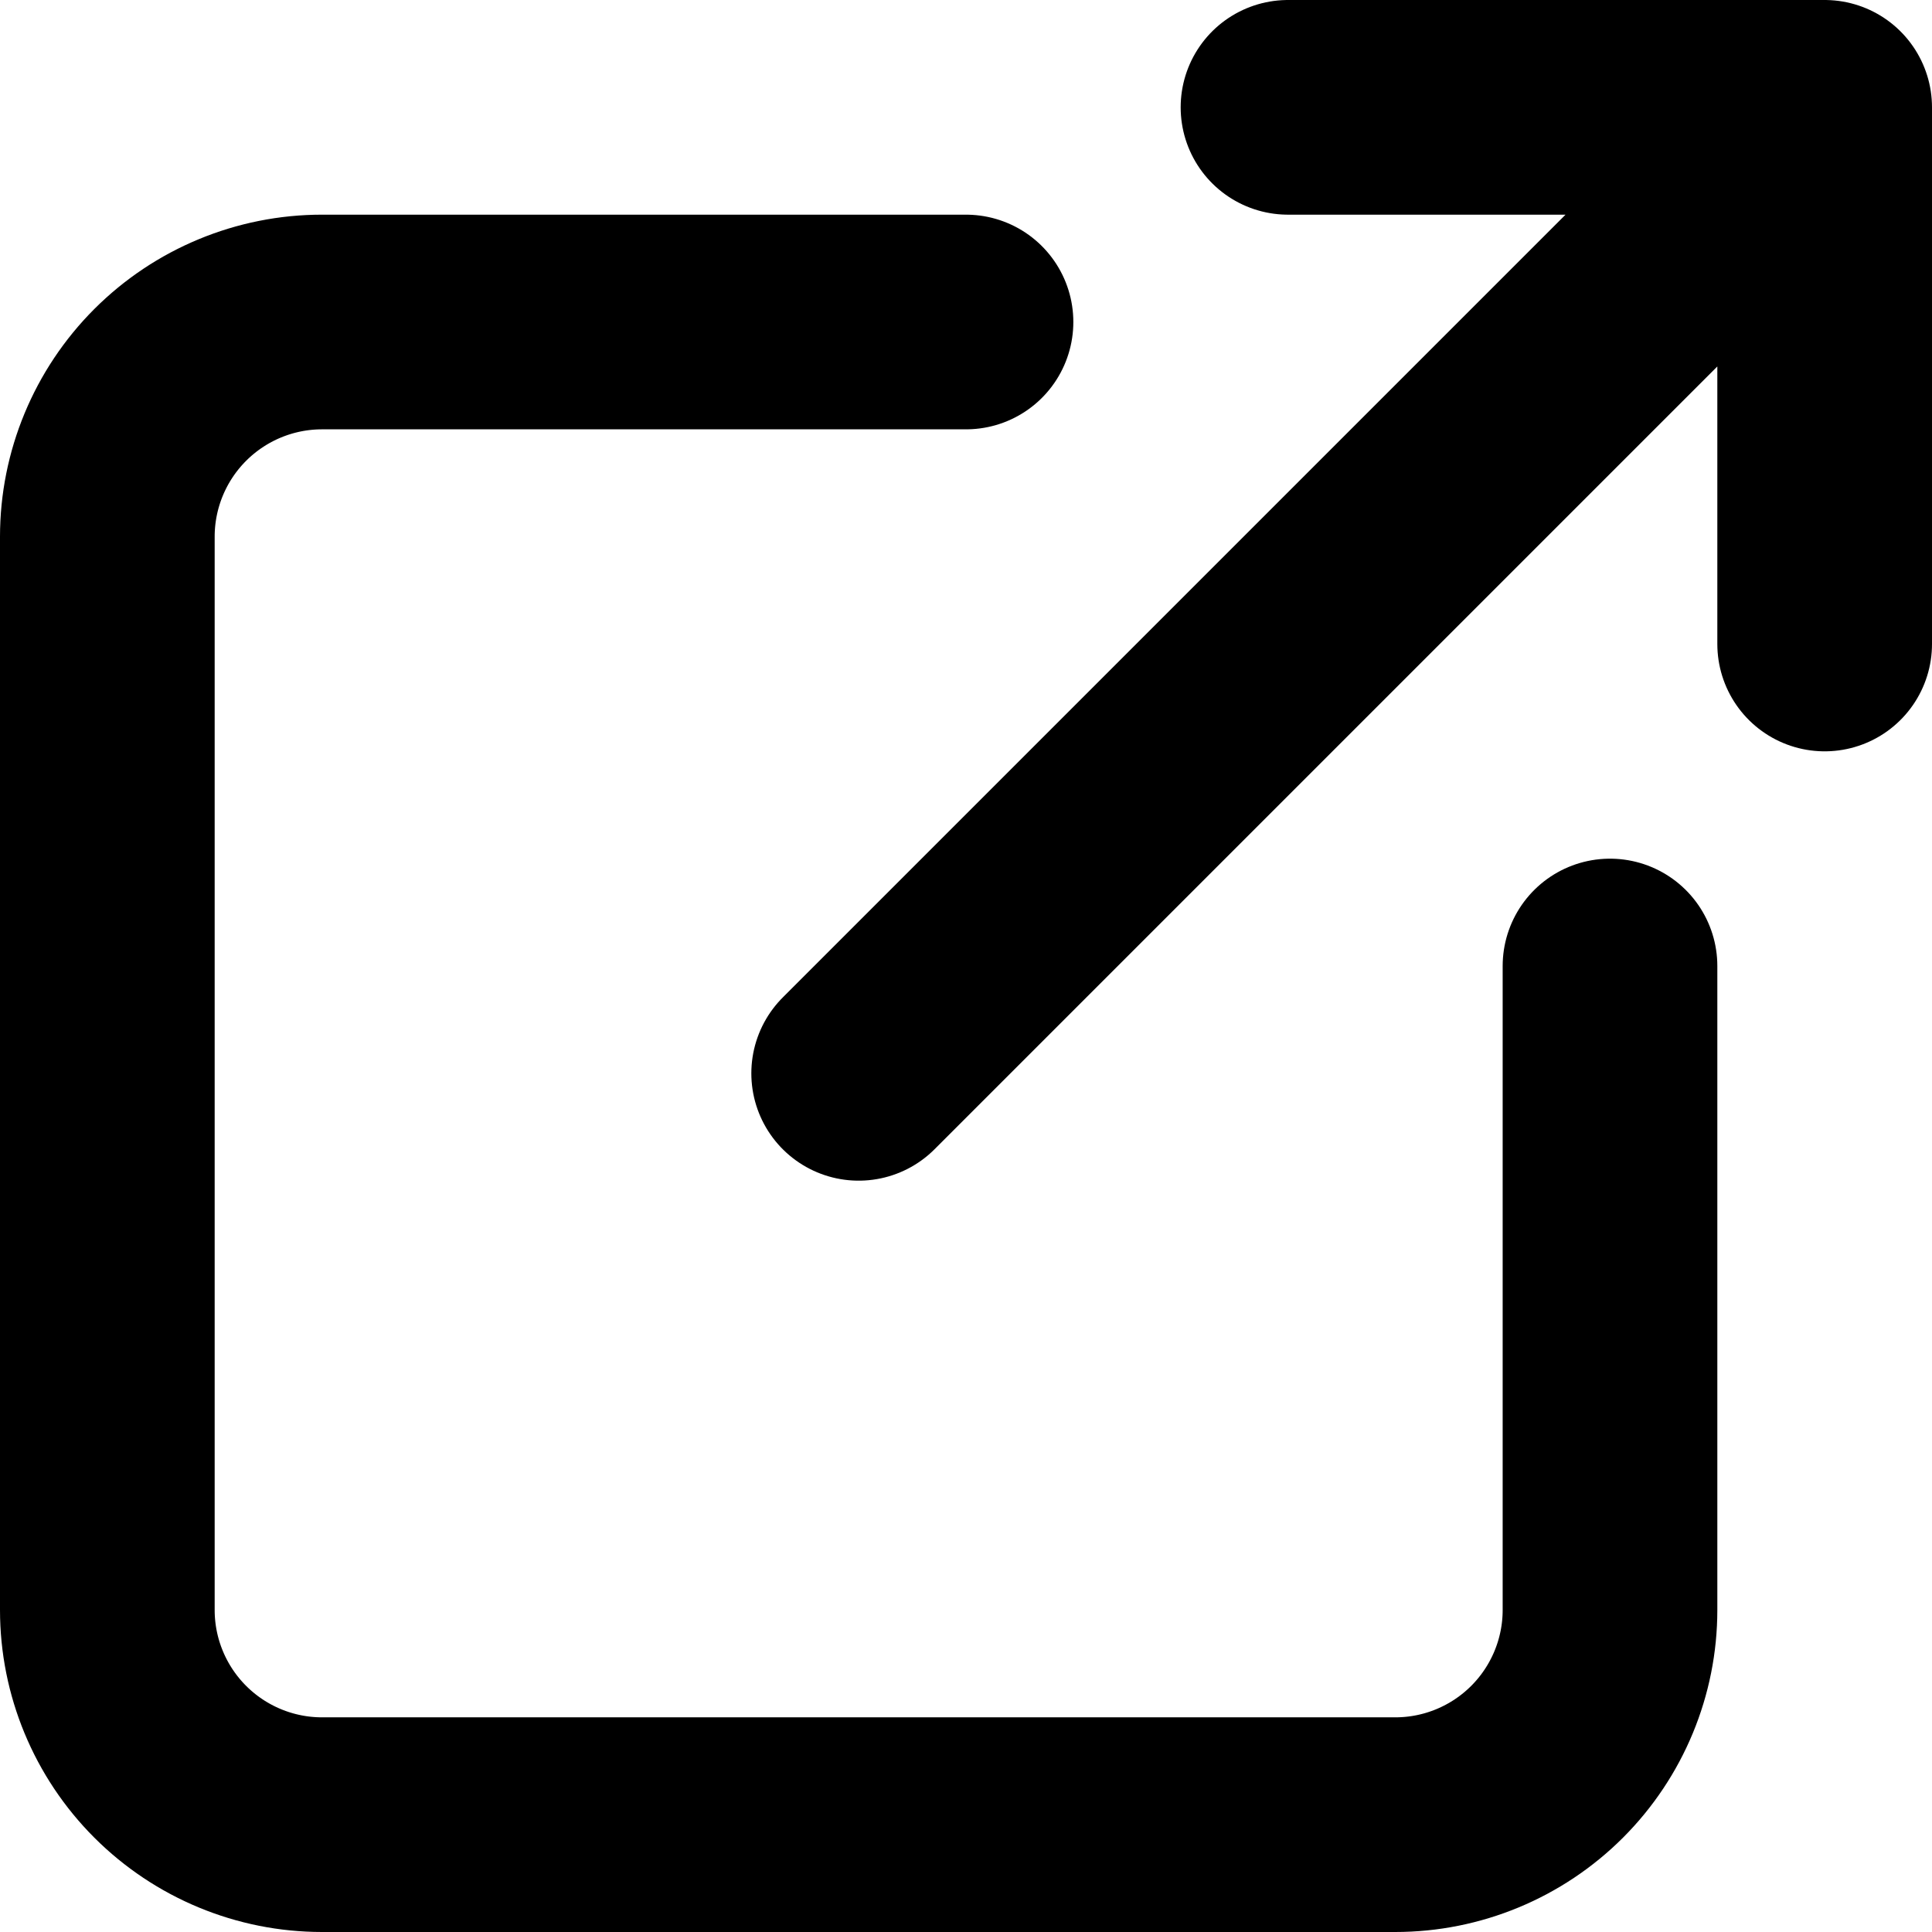
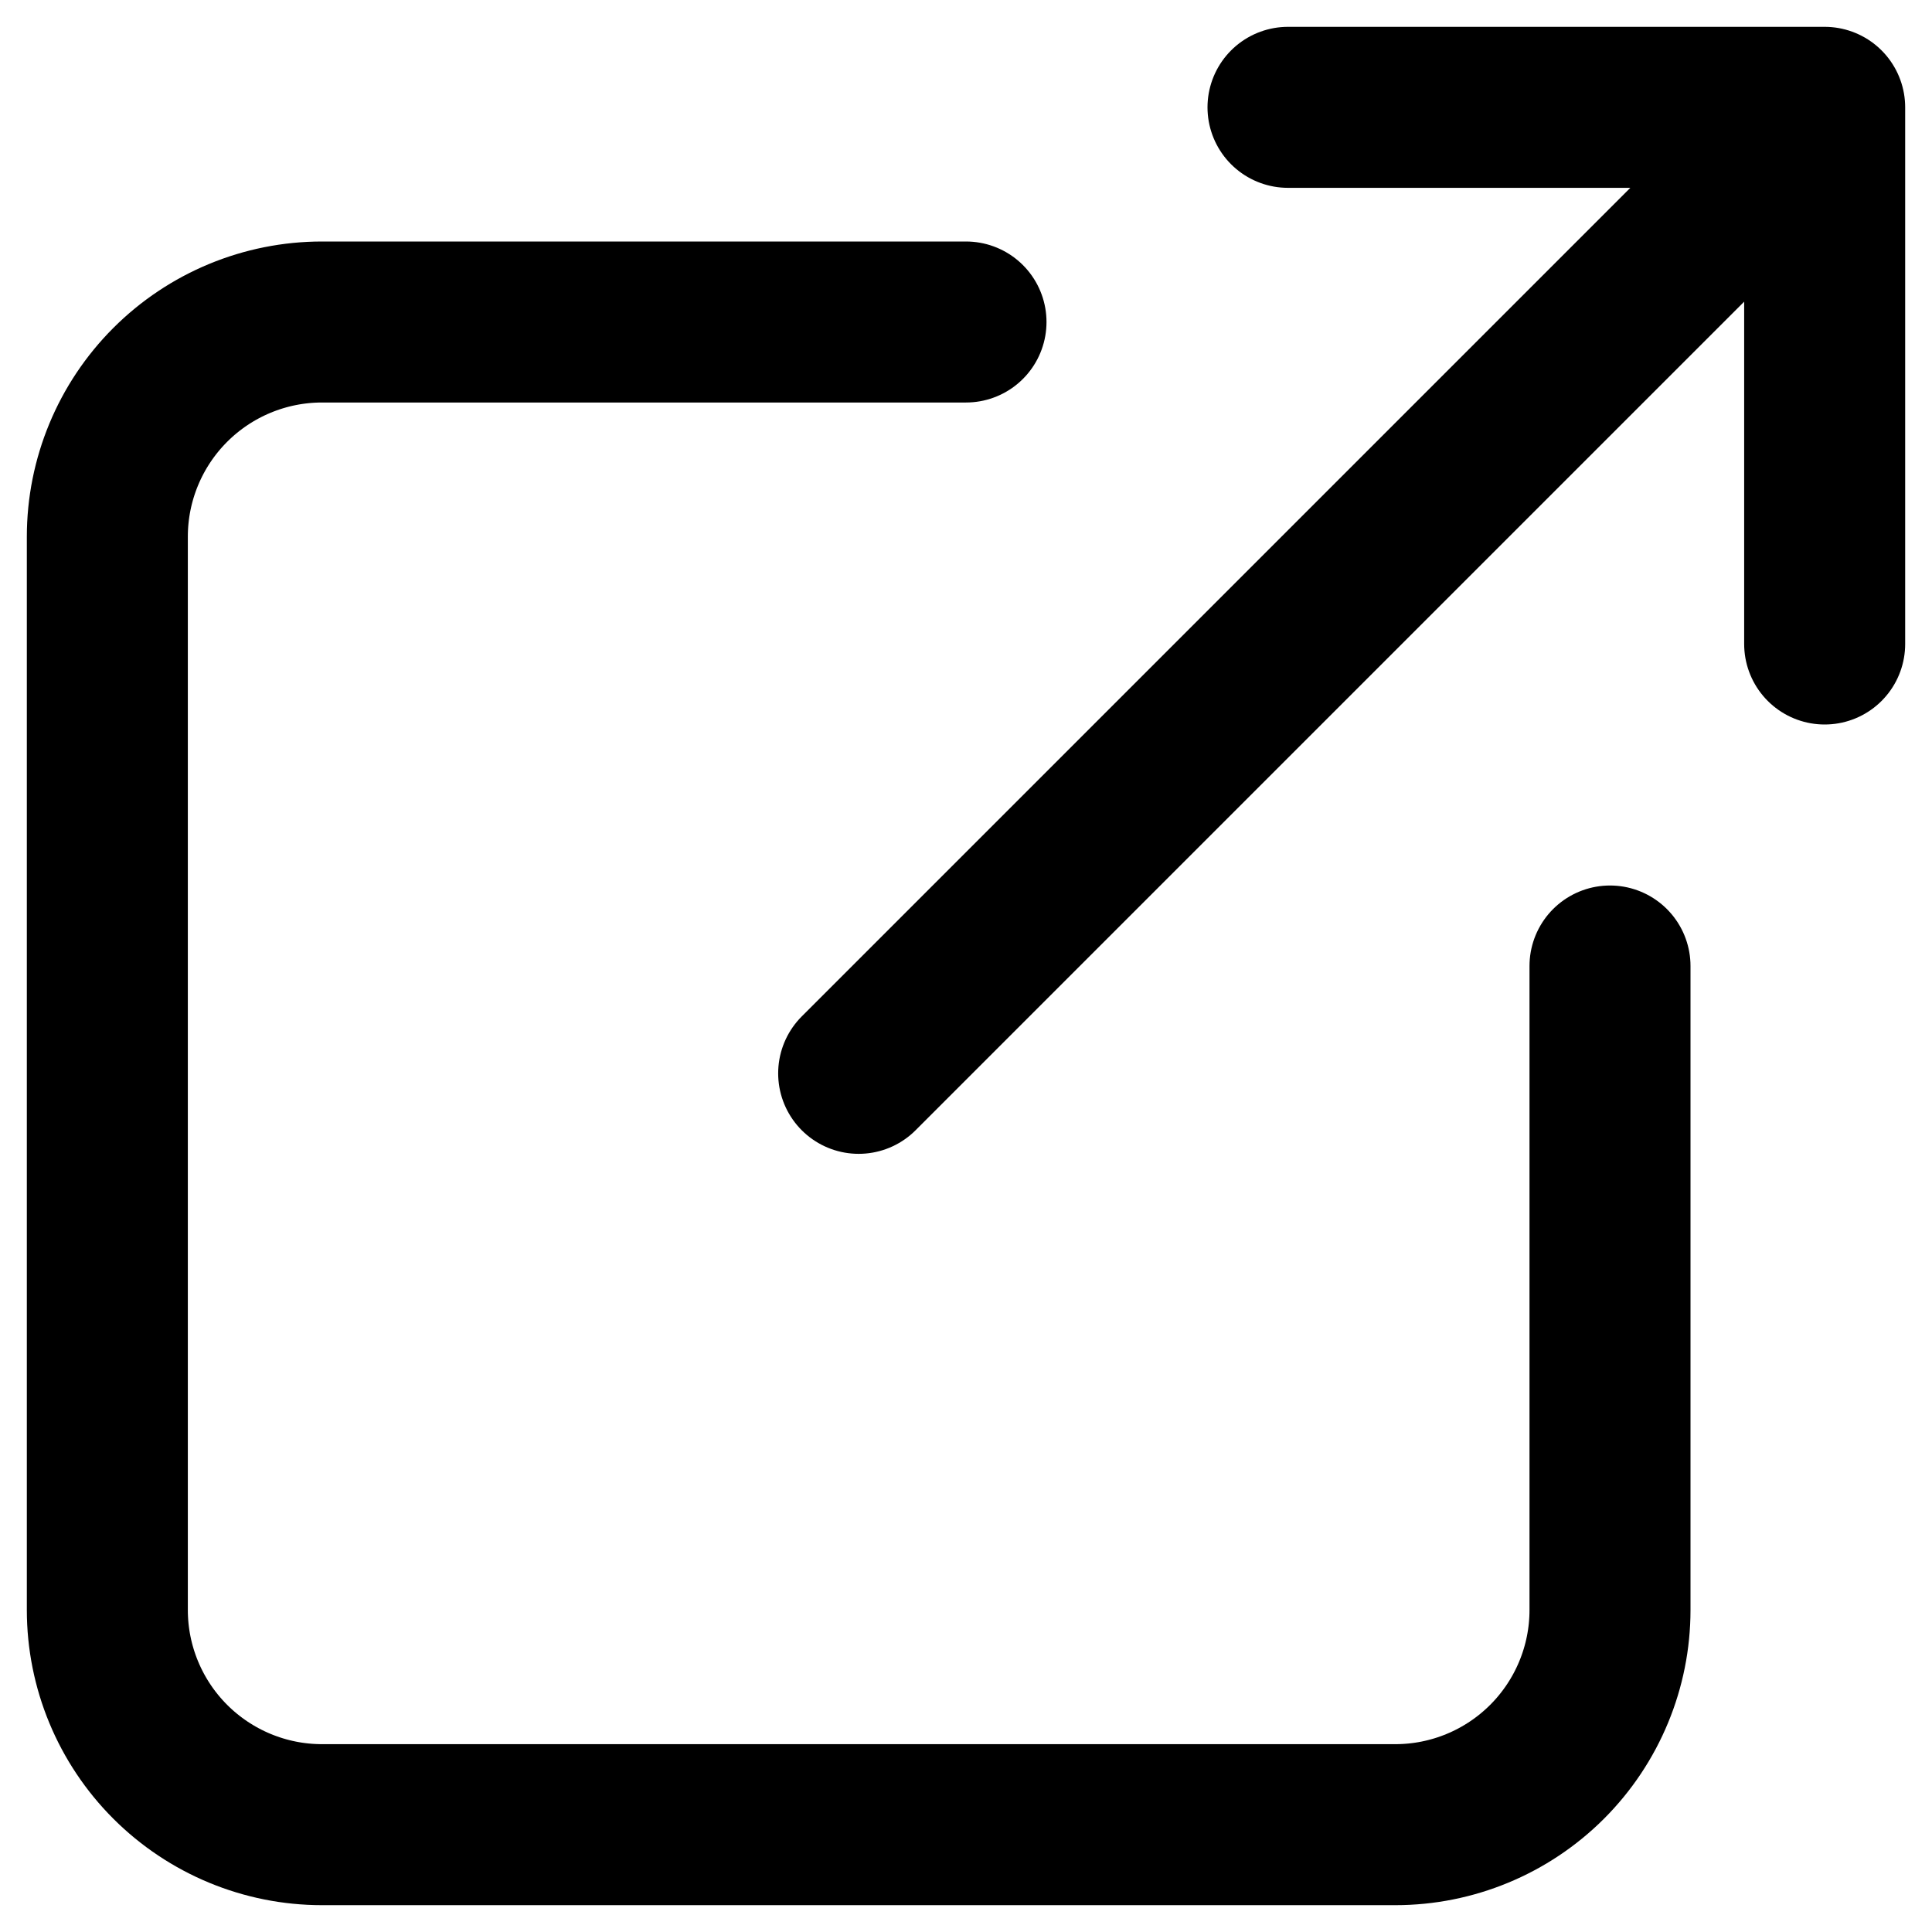
<svg xmlns="http://www.w3.org/2000/svg" width="18" height="18" viewBox="0 0 18 18" fill="none">
-   <path d="M9 3H3C2.47 3 1.961 3.211 1.586 3.586C1.211 3.961 1 4.47 1 5V15C1 15.53 1.211 16.039 1.586 16.414C1.961 16.789 2.47 17 3 17H13C13.53 17 14.039 16.789 14.414 16.414C14.789 16.039 15 15.53 15 15V9M8 10L17 1M17 1H12M17 1V6" stroke="black" stroke-width="2" stroke-linecap="round" stroke-linejoin="round" />
+   <path d="M9 3H3C2.47 3 1.961 3.211 1.586 3.586C1.211 3.961 1 4.47 1 5V15C1 15.53 1.211 16.039 1.586 16.414C1.961 16.789 2.47 17 3 17H13C13.53 17 14.039 16.789 14.414 16.414C14.789 16.039 15 15.53 15 15V9M8 10L17 1M17 1H12M17 1V6" stroke="black" stroke-width="1.5" stroke-linecap="round" stroke-linejoin="round" />
</svg>
